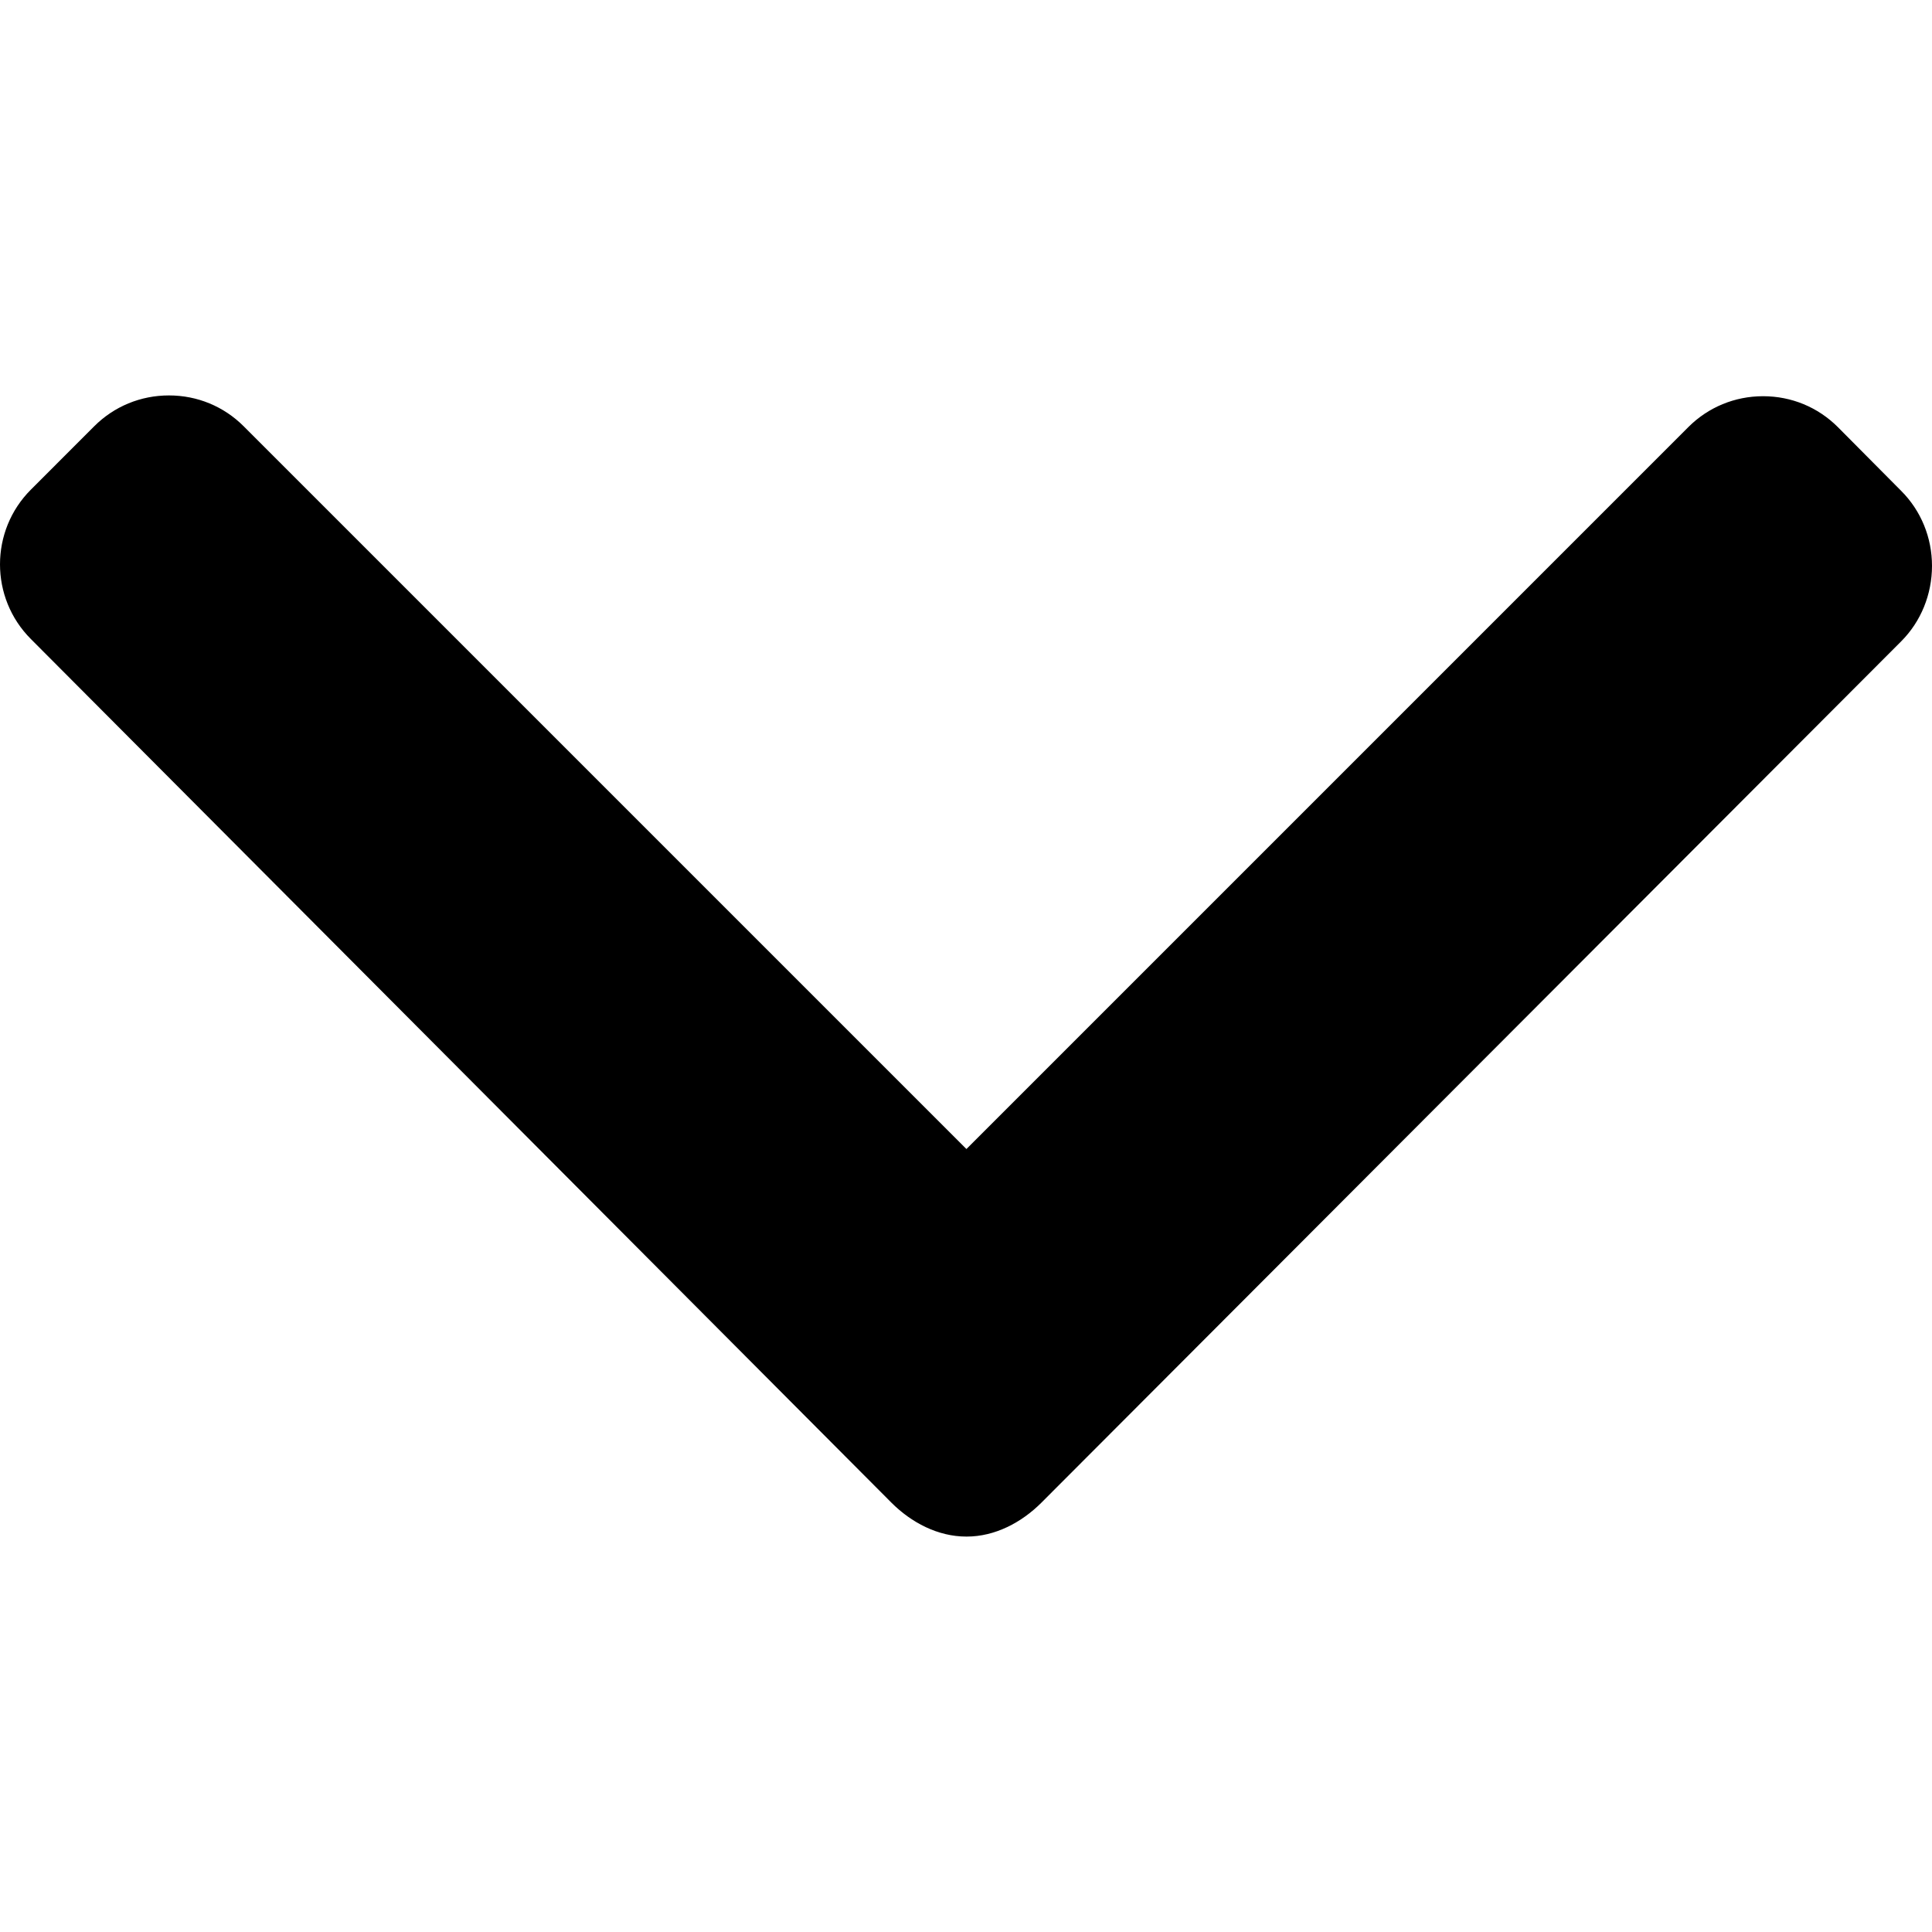
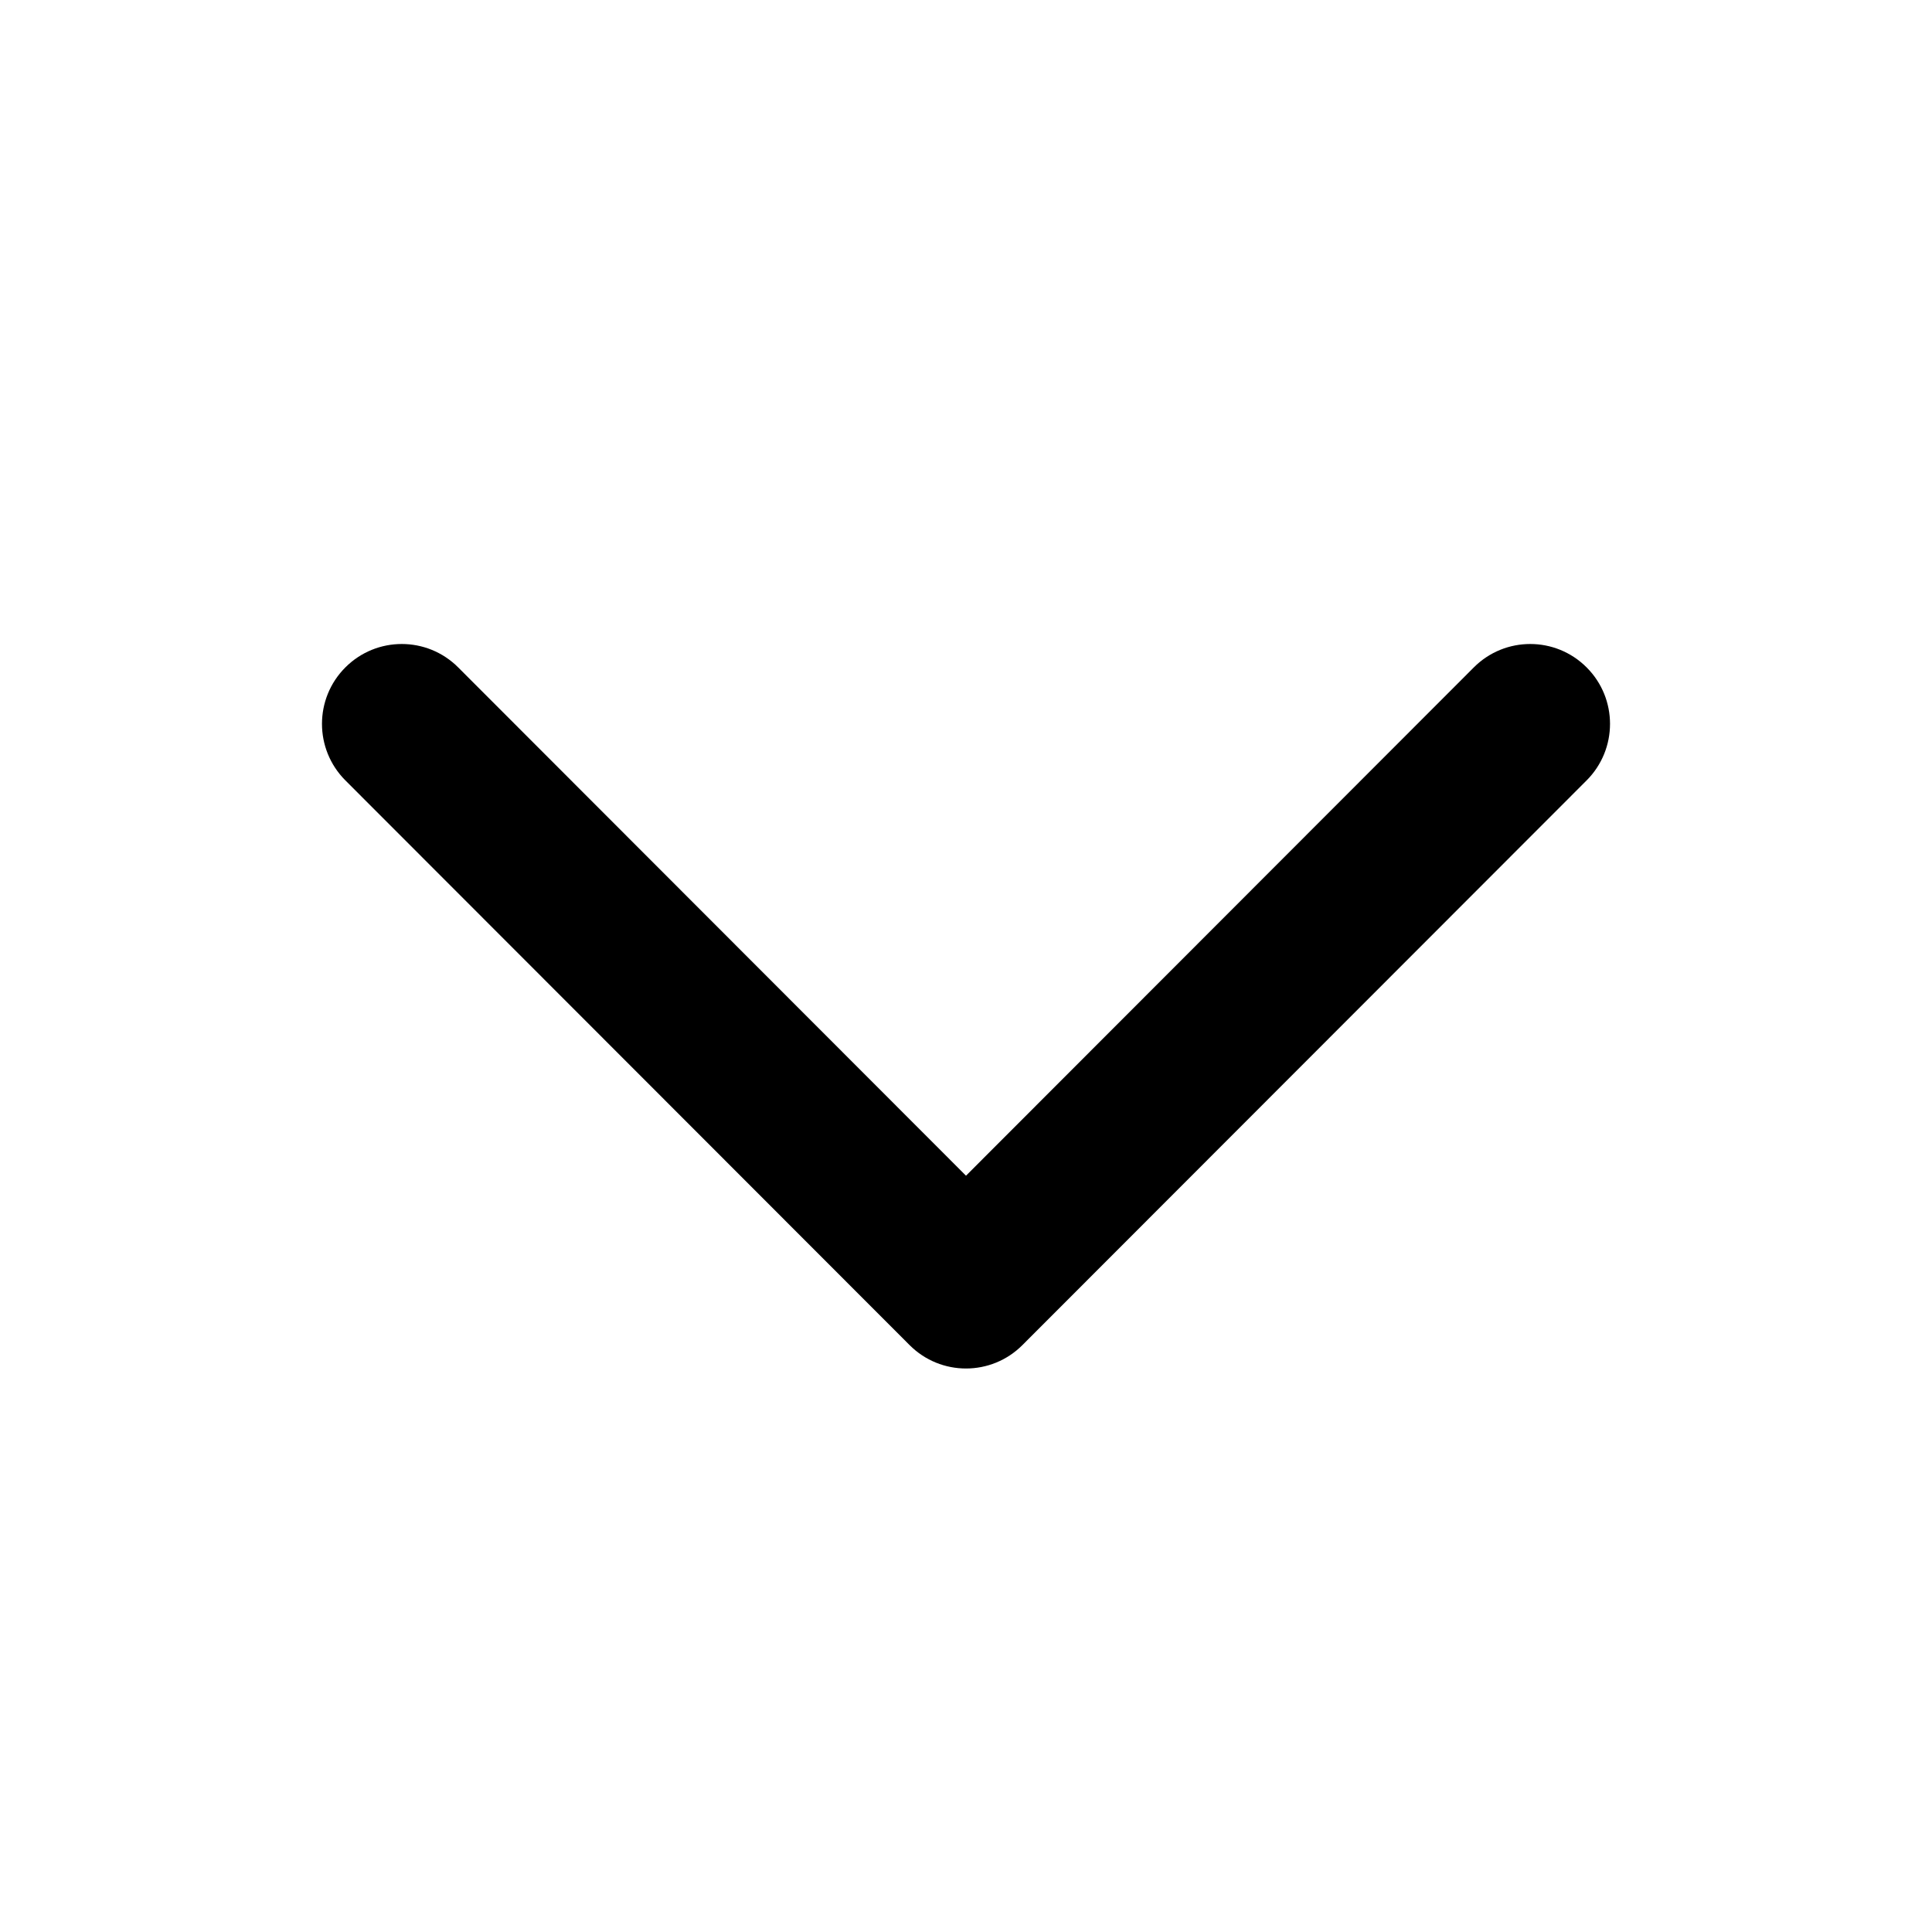
- <svg xmlns="http://www.w3.org/2000/svg" version="1.1" id="Layer_1" x="0px" y="0px" viewBox="0 0 491.996 491.996" xml:space="preserve">
-   <g>
-     <g>
-       <path d="M484.132,124.986l-16.116-16.228c-5.072-5.068-11.82-7.86-19.032-7.86c-7.208,0-13.964,2.792-19.036,7.86l-183.84,183.848    L62.056,108.554c-5.064-5.068-11.82-7.856-19.028-7.856s-13.968,2.788-19.036,7.856l-16.12,16.128    c-10.496,10.488-10.496,27.572,0,38.06l219.136,219.924c5.064,5.064,11.812,8.632,19.084,8.632h0.084    c7.212,0,13.96-3.572,19.024-8.632l218.932-219.328c5.072-5.064,7.856-12.016,7.864-19.224    C491.996,136.902,489.204,130.046,484.132,124.986z" />
-     </g>
-   </g>
-   <g>
- </g>
-   <g>
- </g>
-   <g>
- </g>
-   <g>
- </g>
-   <g>
- </g>
-   <g>
- </g>
-   <g>
- </g>
-   <g>
- </g>
-   <g>
- </g>
-   <g>
- </g>
-   <g>
- </g>
-   <g>
- </g>
-   <g>
- </g>
-   <g>
- </g>
-   <g>
- </g>
+ <svg xmlns="http://www.w3.org/2000/svg" width="24" height="24" viewBox="0 0 24 24">
+   <path d="M5.692 8.291C5.305 7.903 4.677 7.903 4.29 8.291C3.903 8.678 3.903 9.306 4.29 9.694L11.299 16.709C11.686 17.097 12.314 17.097 12.701 16.709L19.71 9.694C20.097 9.306 20.097 8.678 19.71 8.291C19.323 7.903 18.695 7.903 18.308 8.291L12 14.605L5.692 8.291Z" />
</svg>
